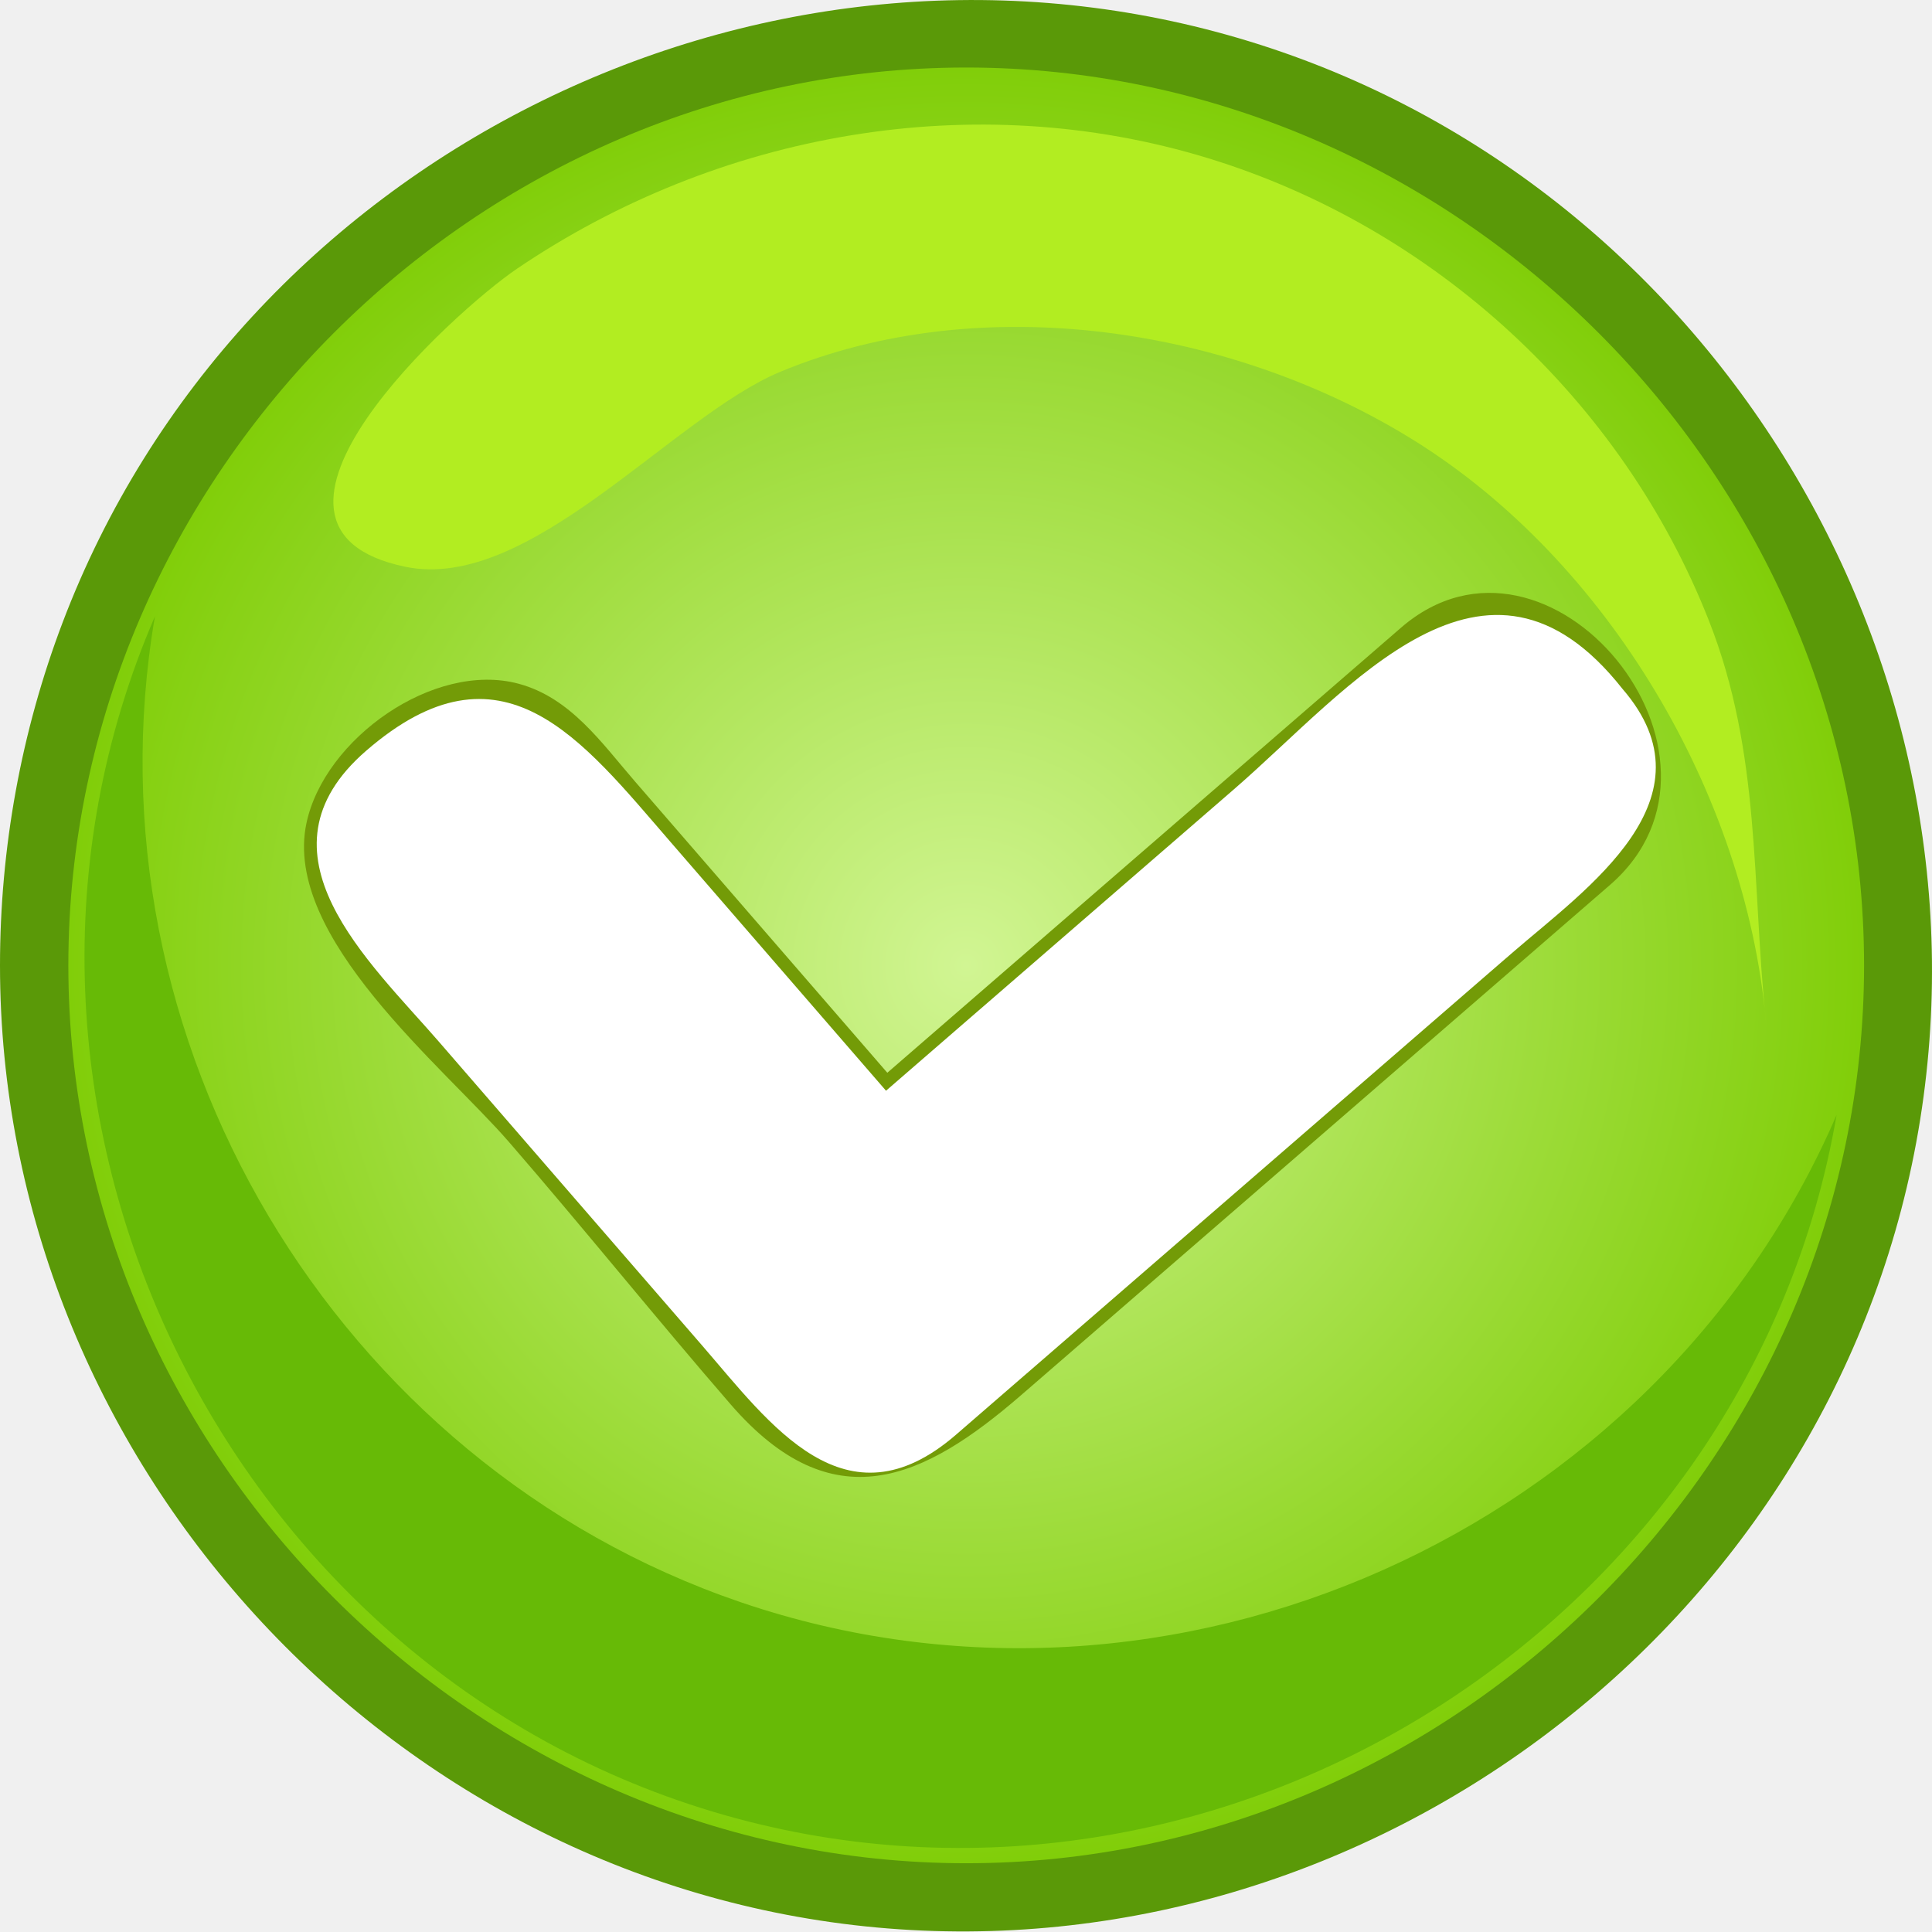
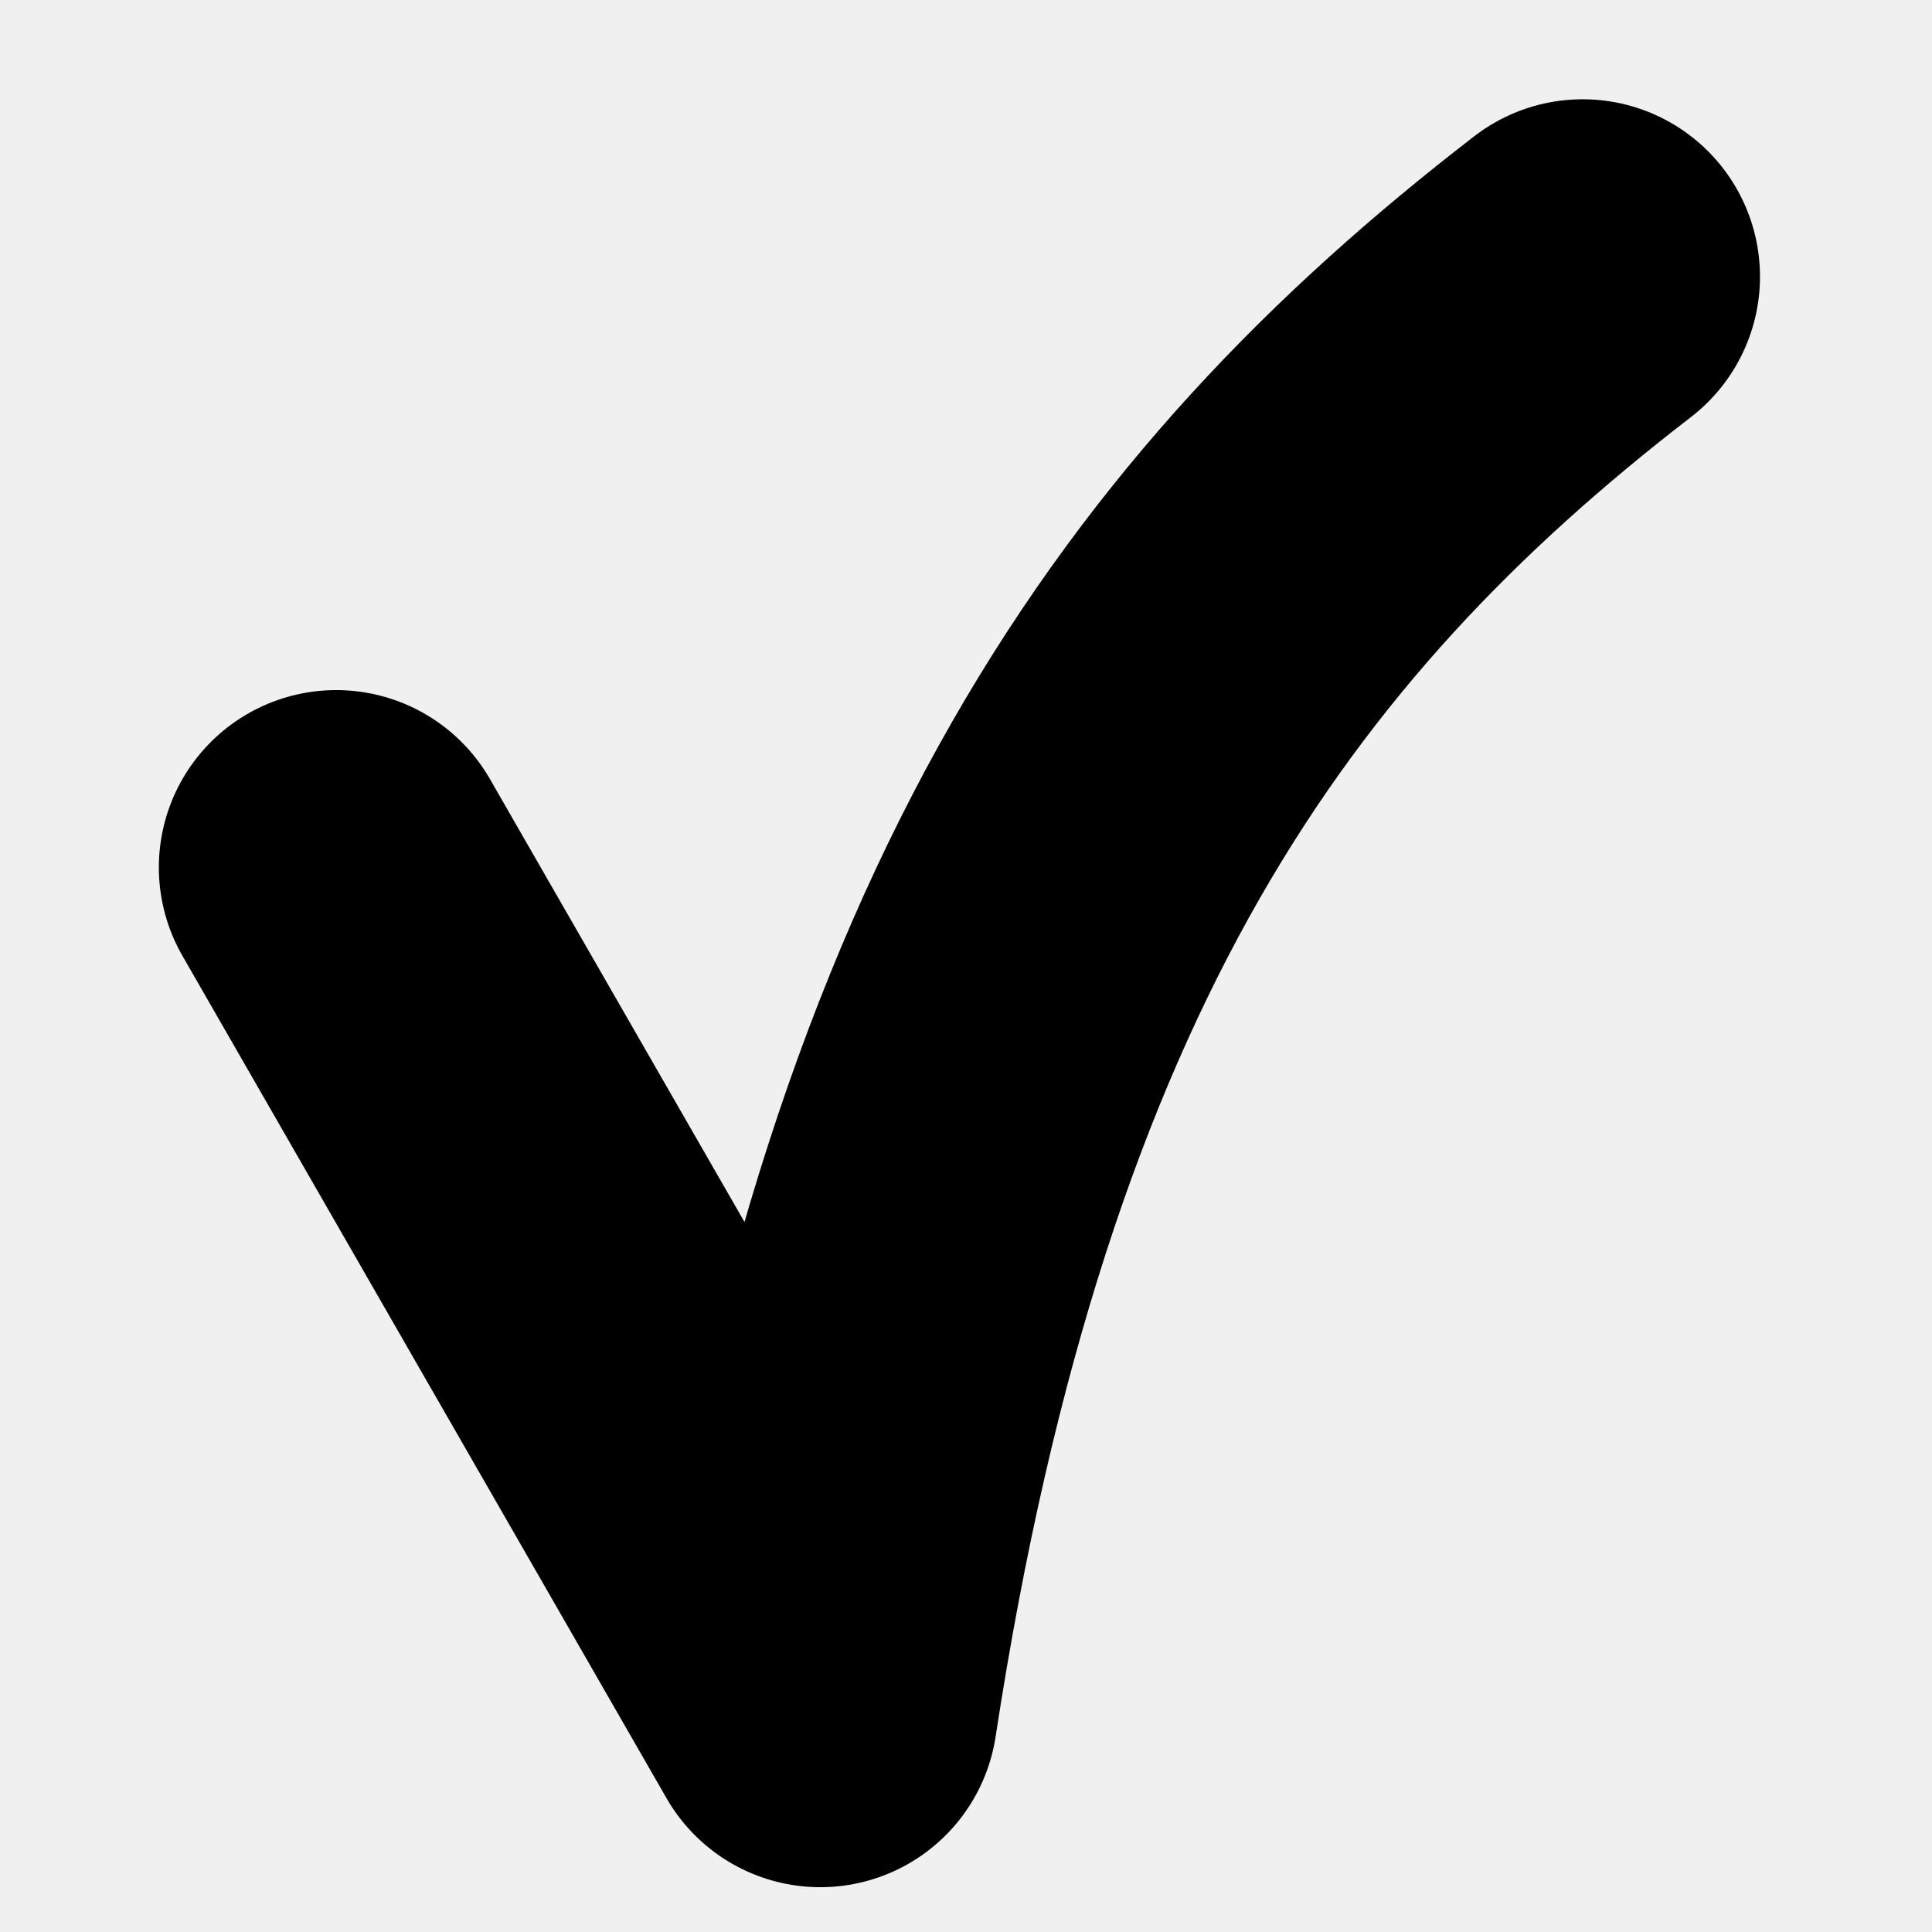
- <svg xmlns="http://www.w3.org/2000/svg" height="135.788" id="Layer_1" space="preserve" style="overflow:visible;enable-background:new 0 0 135.828 135.788;" version="1.1" viewBox="0 0 135.828 135.788" width="135.828">
-   <defs id="defs23" />
-   <g id="g3">
-     <path d="M0,67.872c0,34.604,27.145,64.467,61.629,67.638c34.499,3.172,66.779-21.087,73.093-55.204   c6.309-34.109-14.982-68.469-48.41-77.844c-33.44-9.378-69.575,8.831-81.906,41.291C1.485,51.44,0,59.648,0,67.872" id="path5" style="fill:#5A9908;" />
-     <radialGradient cx="67.928" cy="67.87" gradientUnits="userSpaceOnUse" id="XMLID_2_" r="63.123">
-       <stop id="stop8" offset="0" style="stop-color:#D1F593" />
-       <stop id="stop10" offset="1" style="stop-color:#81CE09" />
-     </radialGradient>
-     <path d="M4.805,67.872c0,34.4,28.723,63.122,63.124,63.122c34.4,0,63.123-28.722,63.123-63.122   c0-34.401-28.721-63.125-63.123-63.125S4.805,33.471,4.805,67.872" id="path12" style="fill:url(#XMLID_2_);" />
-     <path d="M10.892,43.334c-5.097,29.729,12.654,59.589,41.207,69.317   c30.282,10.318,64.357-4.932,77.021-34.264c-6.086,35.498-42.582,58.835-77.36,49.449C15.851,118.147-3.905,77.572,10.892,43.334" id="path14" style="fill:#67BA06;" />
-     <path d="M28.502,39.848c8.729,1.808,18.781-10.559,26.351-13.707c14.141-5.877,31.806-3.147,44.617,4.857   c13.551,8.467,23.19,24.729,24.673,40.692c0.004,0.047,0.004,0.055,0,0.024c-1.001-9.667-0.325-18.753-4.006-28.098   c-6.1-15.49-19.292-27.619-35.196-32.492c-16.446-5.038-34.429-1.832-48.596,7.769C31.97,21.858,15.131,37.081,28.502,39.848" id="path16" style="fill:#B2ED21;" />
-     <path d="M98.494,44.133C86.456,54.562,74.415,64.986,62.382,75.419   c-5.911-6.822-11.819-13.644-17.729-20.466c-2.35-2.712-4.534-5.902-8.198-6.885c-5.947-1.596-13.654,3.867-14.911,9.807   c-1.695,8.014,9.643,17.108,14.241,22.415c5.265,6.077,10.342,12.396,15.586,18.447c7.188,8.292,13.557,5.293,20.431-0.663   C79.525,91.382,87.249,84.691,94.971,78c6.073-5.262,12.145-10.521,18.216-15.782C123.653,53.151,108.883,35.131,98.494,44.133    M62.877,77.36c6.32-5.475,12.638-10.949,18.958-16.424c5.94-5.146,12.429-13.128,19.595-16.615   c6.15-2.99,14.369,4.087,13.905,10.545c-0.28,3.906-3.333,6.012-6.002,8.322c-8.16,7.071-16.32,14.141-24.481,21.211   C78.642,89.78,72.43,95.16,66.221,100.54c-7.872,6.82-13.896-3.893-18.428-9.124c-7.042-8.128-14.083-16.255-21.126-24.382   c-2.938-3.391-5.104-7.569-2.024-11.833c3.501-4.843,10.741-8.208,15.394-2.838C42.896,55.664,60.84,78.702,62.877,77.36" id="path18" style="fill:#739B07;" />
-     <path d="M114.062,48.424c-9.625-12.197-19.166,0.01-27.288,7.047c-8.16,7.071-16.321,14.142-24.483,21.212   c-5.044-5.823-10.087-11.645-15.131-17.467c-6.288-7.258-11.859-14.72-21.423-6.43c-8.281,7.179,0.231,14.806,5.142,20.477   c6.161,7.11,12.321,14.222,18.484,21.332c4.771,5.508,10.061,13.02,17.857,6.264c5.706-4.942,11.412-9.886,17.116-14.828   c7.325-6.347,14.649-12.692,21.976-19.039C111.518,62.48,120.762,56.157,114.062,48.424" id="path20" style="fill:#FFFFFF;" />
+ <svg xmlns="http://www.w3.org/2000/svg" width="256" height="256" id="svg2" version="1.1">
+   <defs id="defs4" />
+   <g id="layer1" transform="translate(-109,-509.2188)">
+     <path style="fill:none;stroke:#000000;stroke-width:47;stroke-linecap:round;stroke-linejoin:round;stroke-miterlimit:4;stroke-opacity:1;stroke-dasharray:none" d="m 153.548,624.16 64.145,111.622 c 15.767,-102.876 51.456,-151.686 101.015,-189.909" id="path3802" />
  </g>
</svg>
